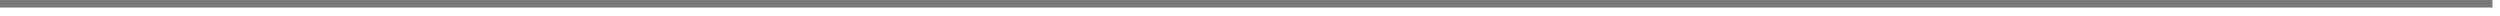
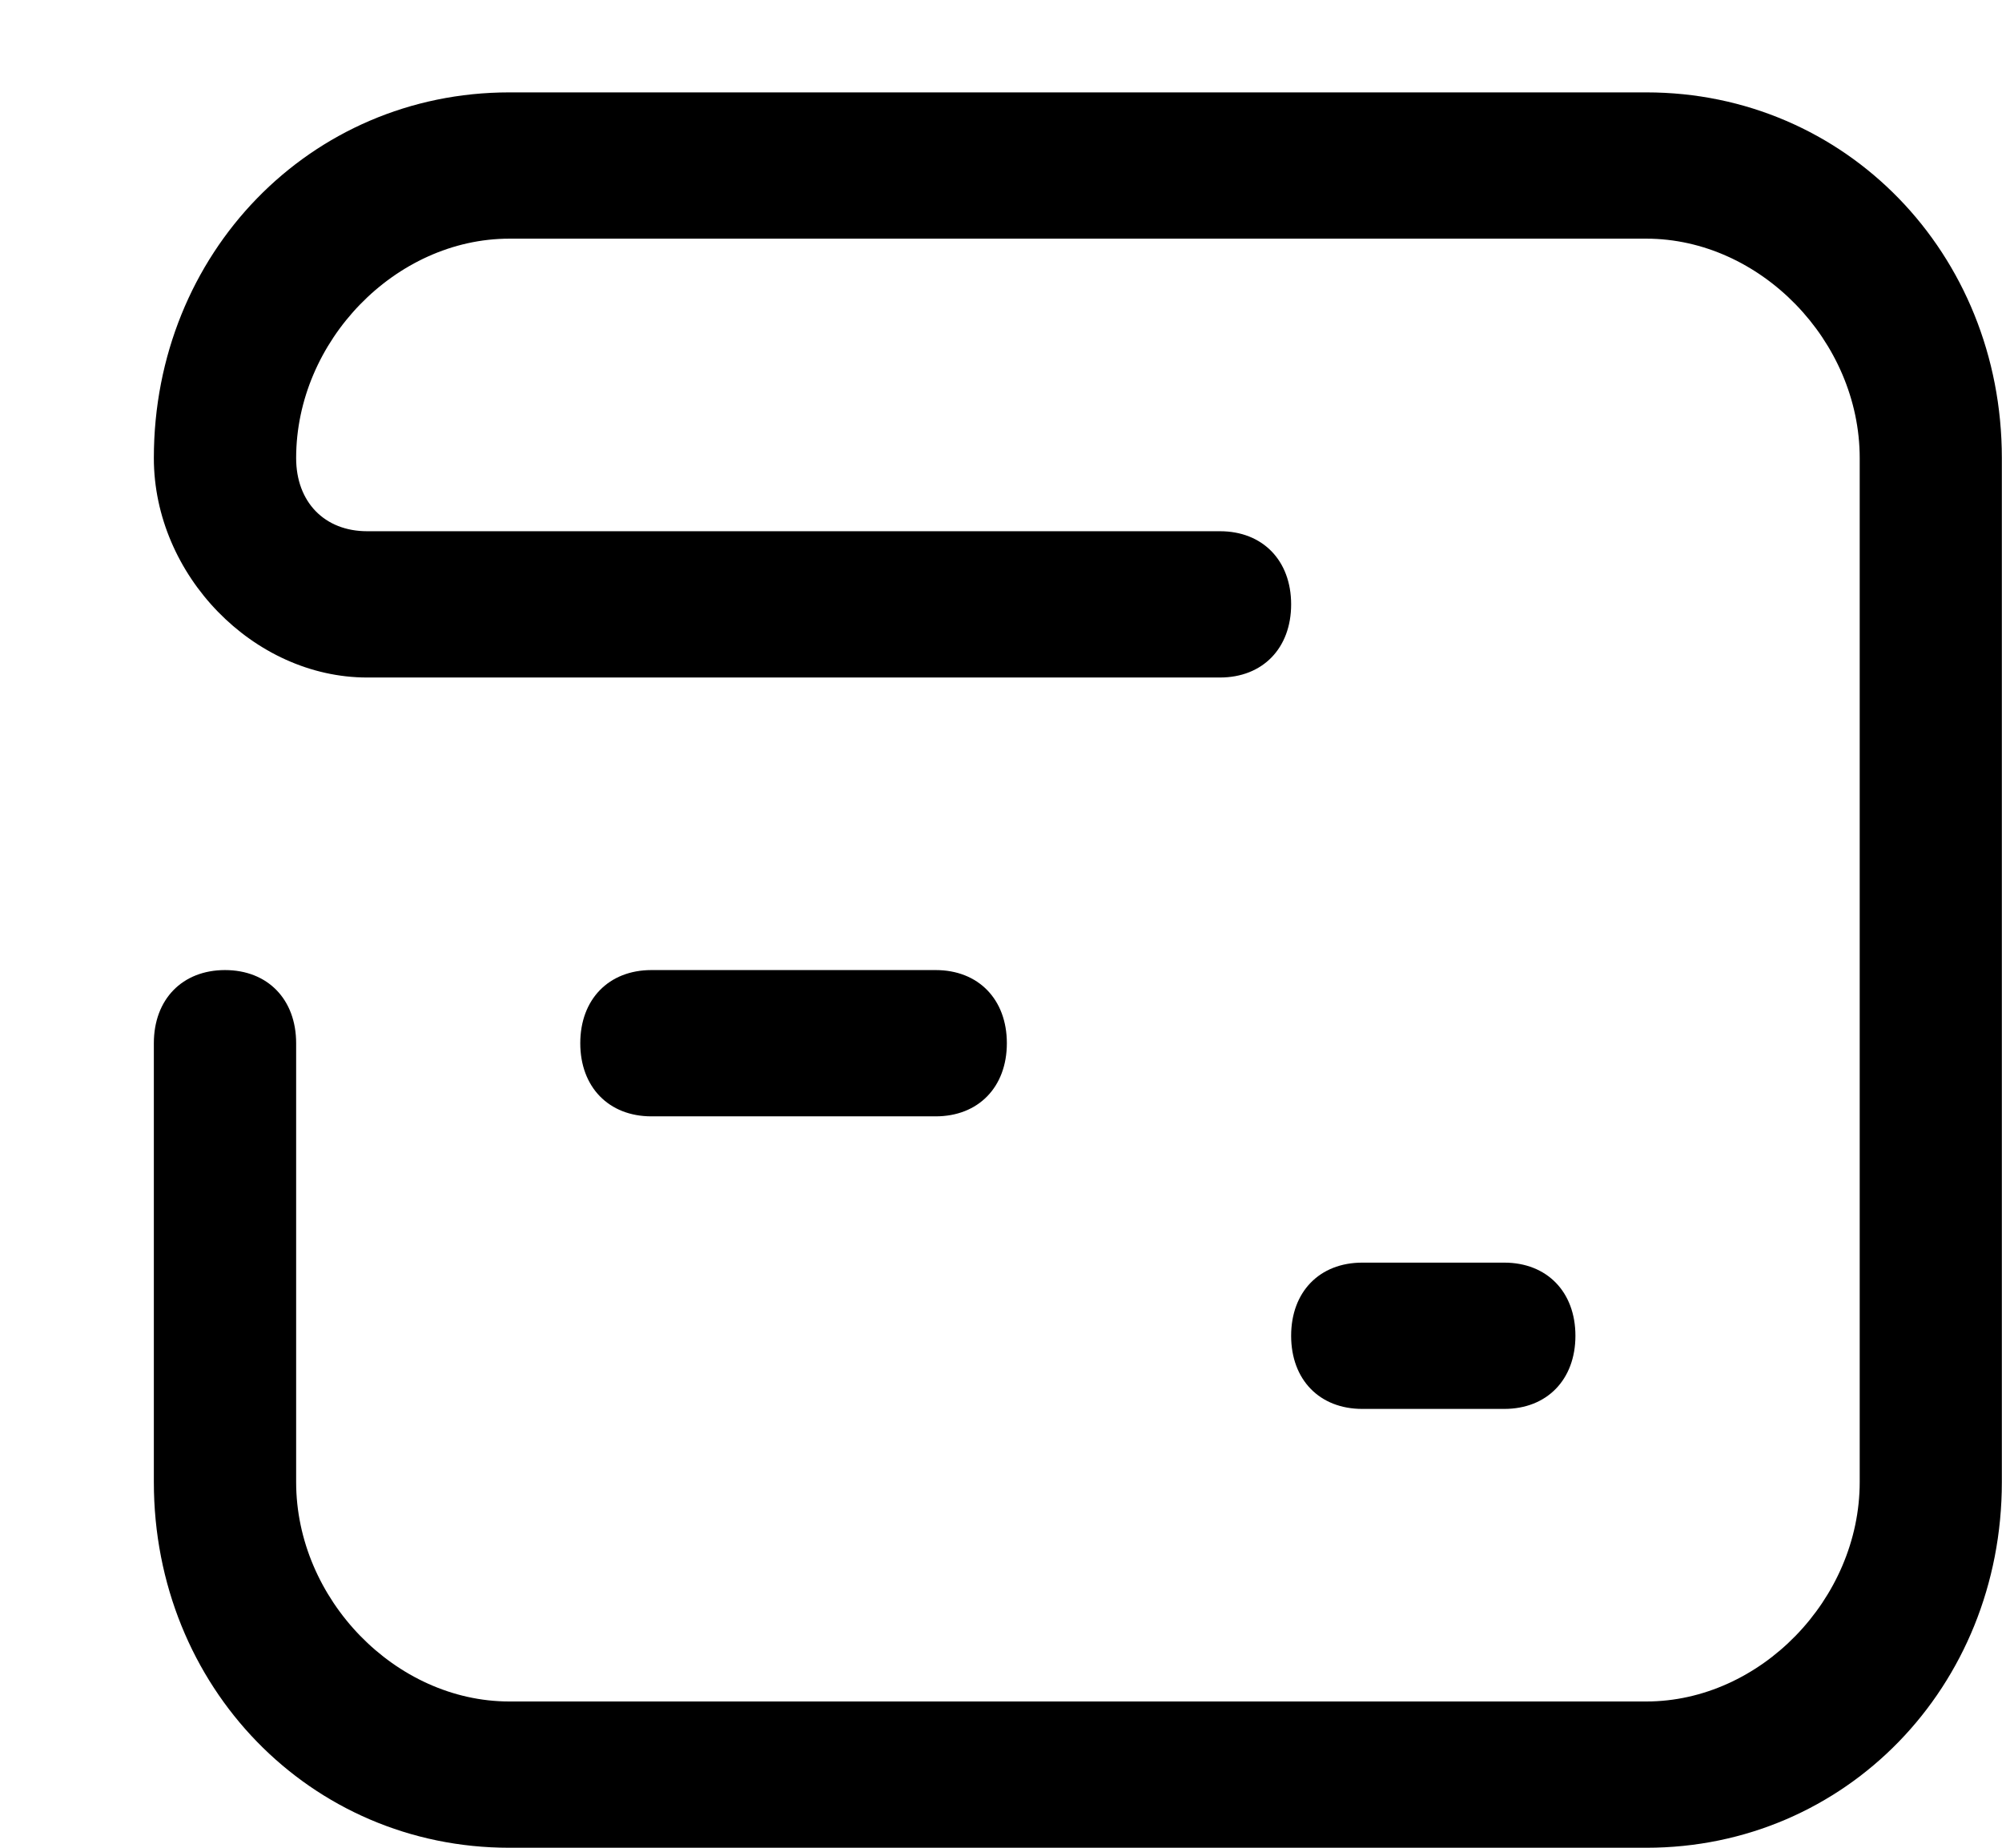
- <svg xmlns="http://www.w3.org/2000/svg" version="1.1" width="331px" height="2px">
-   <g transform="matrix(1 0 0 1 -20 -141 )">
-     <path d="M 20 141.5  L 350 141.5  " stroke-width="1" stroke="#797979" fill="none" />
+ <svg xmlns="http://www.w3.org/2000/svg" version="1.1" width="13px" height="12px">
+   <g transform="matrix(1 0 0 1 -309 -291 )">
+     <path d="M 8.846 8.2  L 9.768 8.2  C 10.045 8.2  10.23 8.39  10.23 8.675  C 10.23 8.96  10.045 9.15  9.768 9.15  L 8.846 9.15  C 8.568 9.15  8.384 8.96  8.384 8.675  C 8.384 8.39  8.568 8.2  8.846 8.2  Z M 4.23 6.3  L 6.076 6.3  C 6.353 6.3  6.538 6.49  6.538 6.775  C 6.538 7.06  6.353 7.25  6.076 7.25  L 4.23 7.25  C 3.953 7.25  3.768 7.06  3.768 6.775  C 3.768 6.49  3.953 6.3  4.23 6.3  Z M 12.999 9.625  C 12.999 10.955  11.984 12  10.691 12  L 3.307 12  C 2.015 12  0.999 10.955  0.999 9.625  L 0.999 6.775  C 0.999 6.49  1.184 6.3  1.461 6.3  C 1.738 6.3  1.923 6.49  1.923 6.775  L 1.923 9.625  C 1.923 10.385  2.568 11.05  3.307 11.05  L 10.691 11.05  C 11.43 11.05  12.076 10.385  12.076 9.625  L 12.076 2.975  C 12.076 2.215  11.43 1.55  10.691 1.55  L 3.307 1.55  C 2.568 1.55  1.923 2.215  1.923 2.975  C 1.923 3.26  2.107 3.45  2.384 3.45  L 7.922 3.45  C 8.199 3.45  8.384 3.64  8.384 3.925  C 8.384 4.21  8.199 4.4  7.922 4.4  L 2.384 4.4  C 1.646 4.4  0.999 3.735  0.999 2.975  C 0.999 1.645  2.015 0.6  3.307 0.6  L 10.691 0.6  C 11.984 0.6  12.999 1.645  12.999 2.975  L 12.999 9.625  Z " fill-rule="nonzero" fill="#000000" stroke="none" transform="matrix(1 0 0 1 309 291 )" />
  </g>
</svg>
